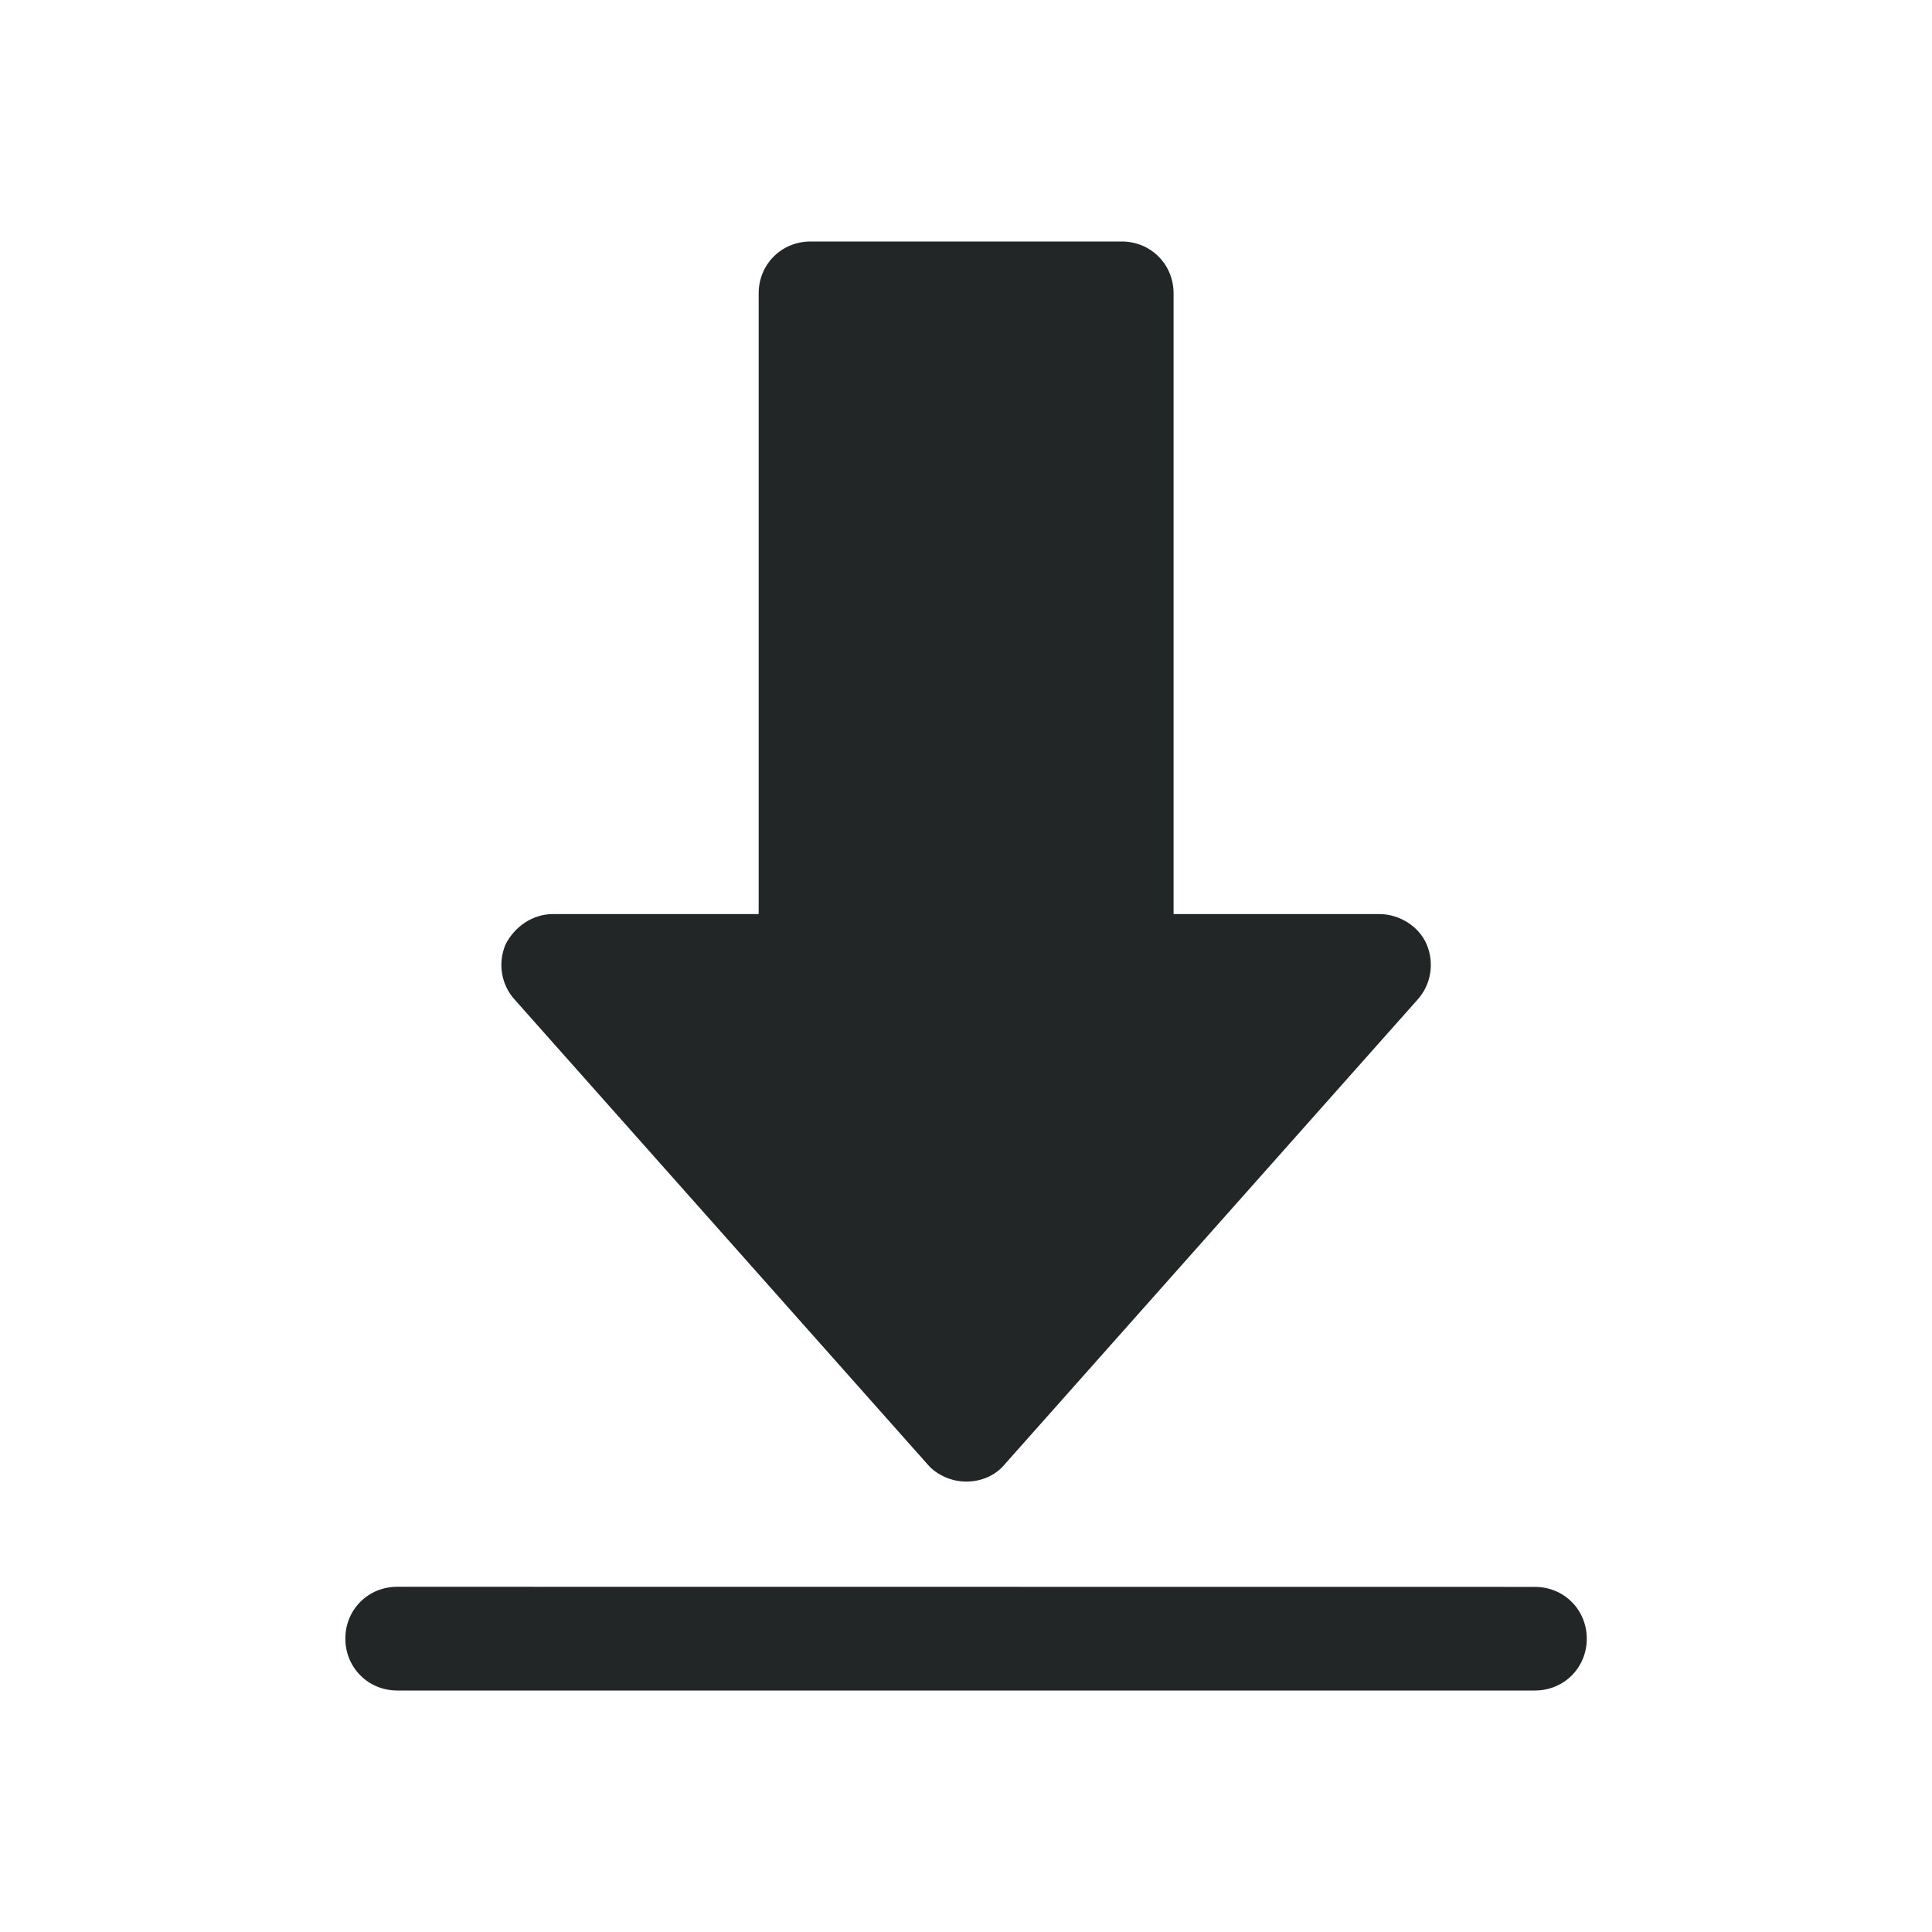
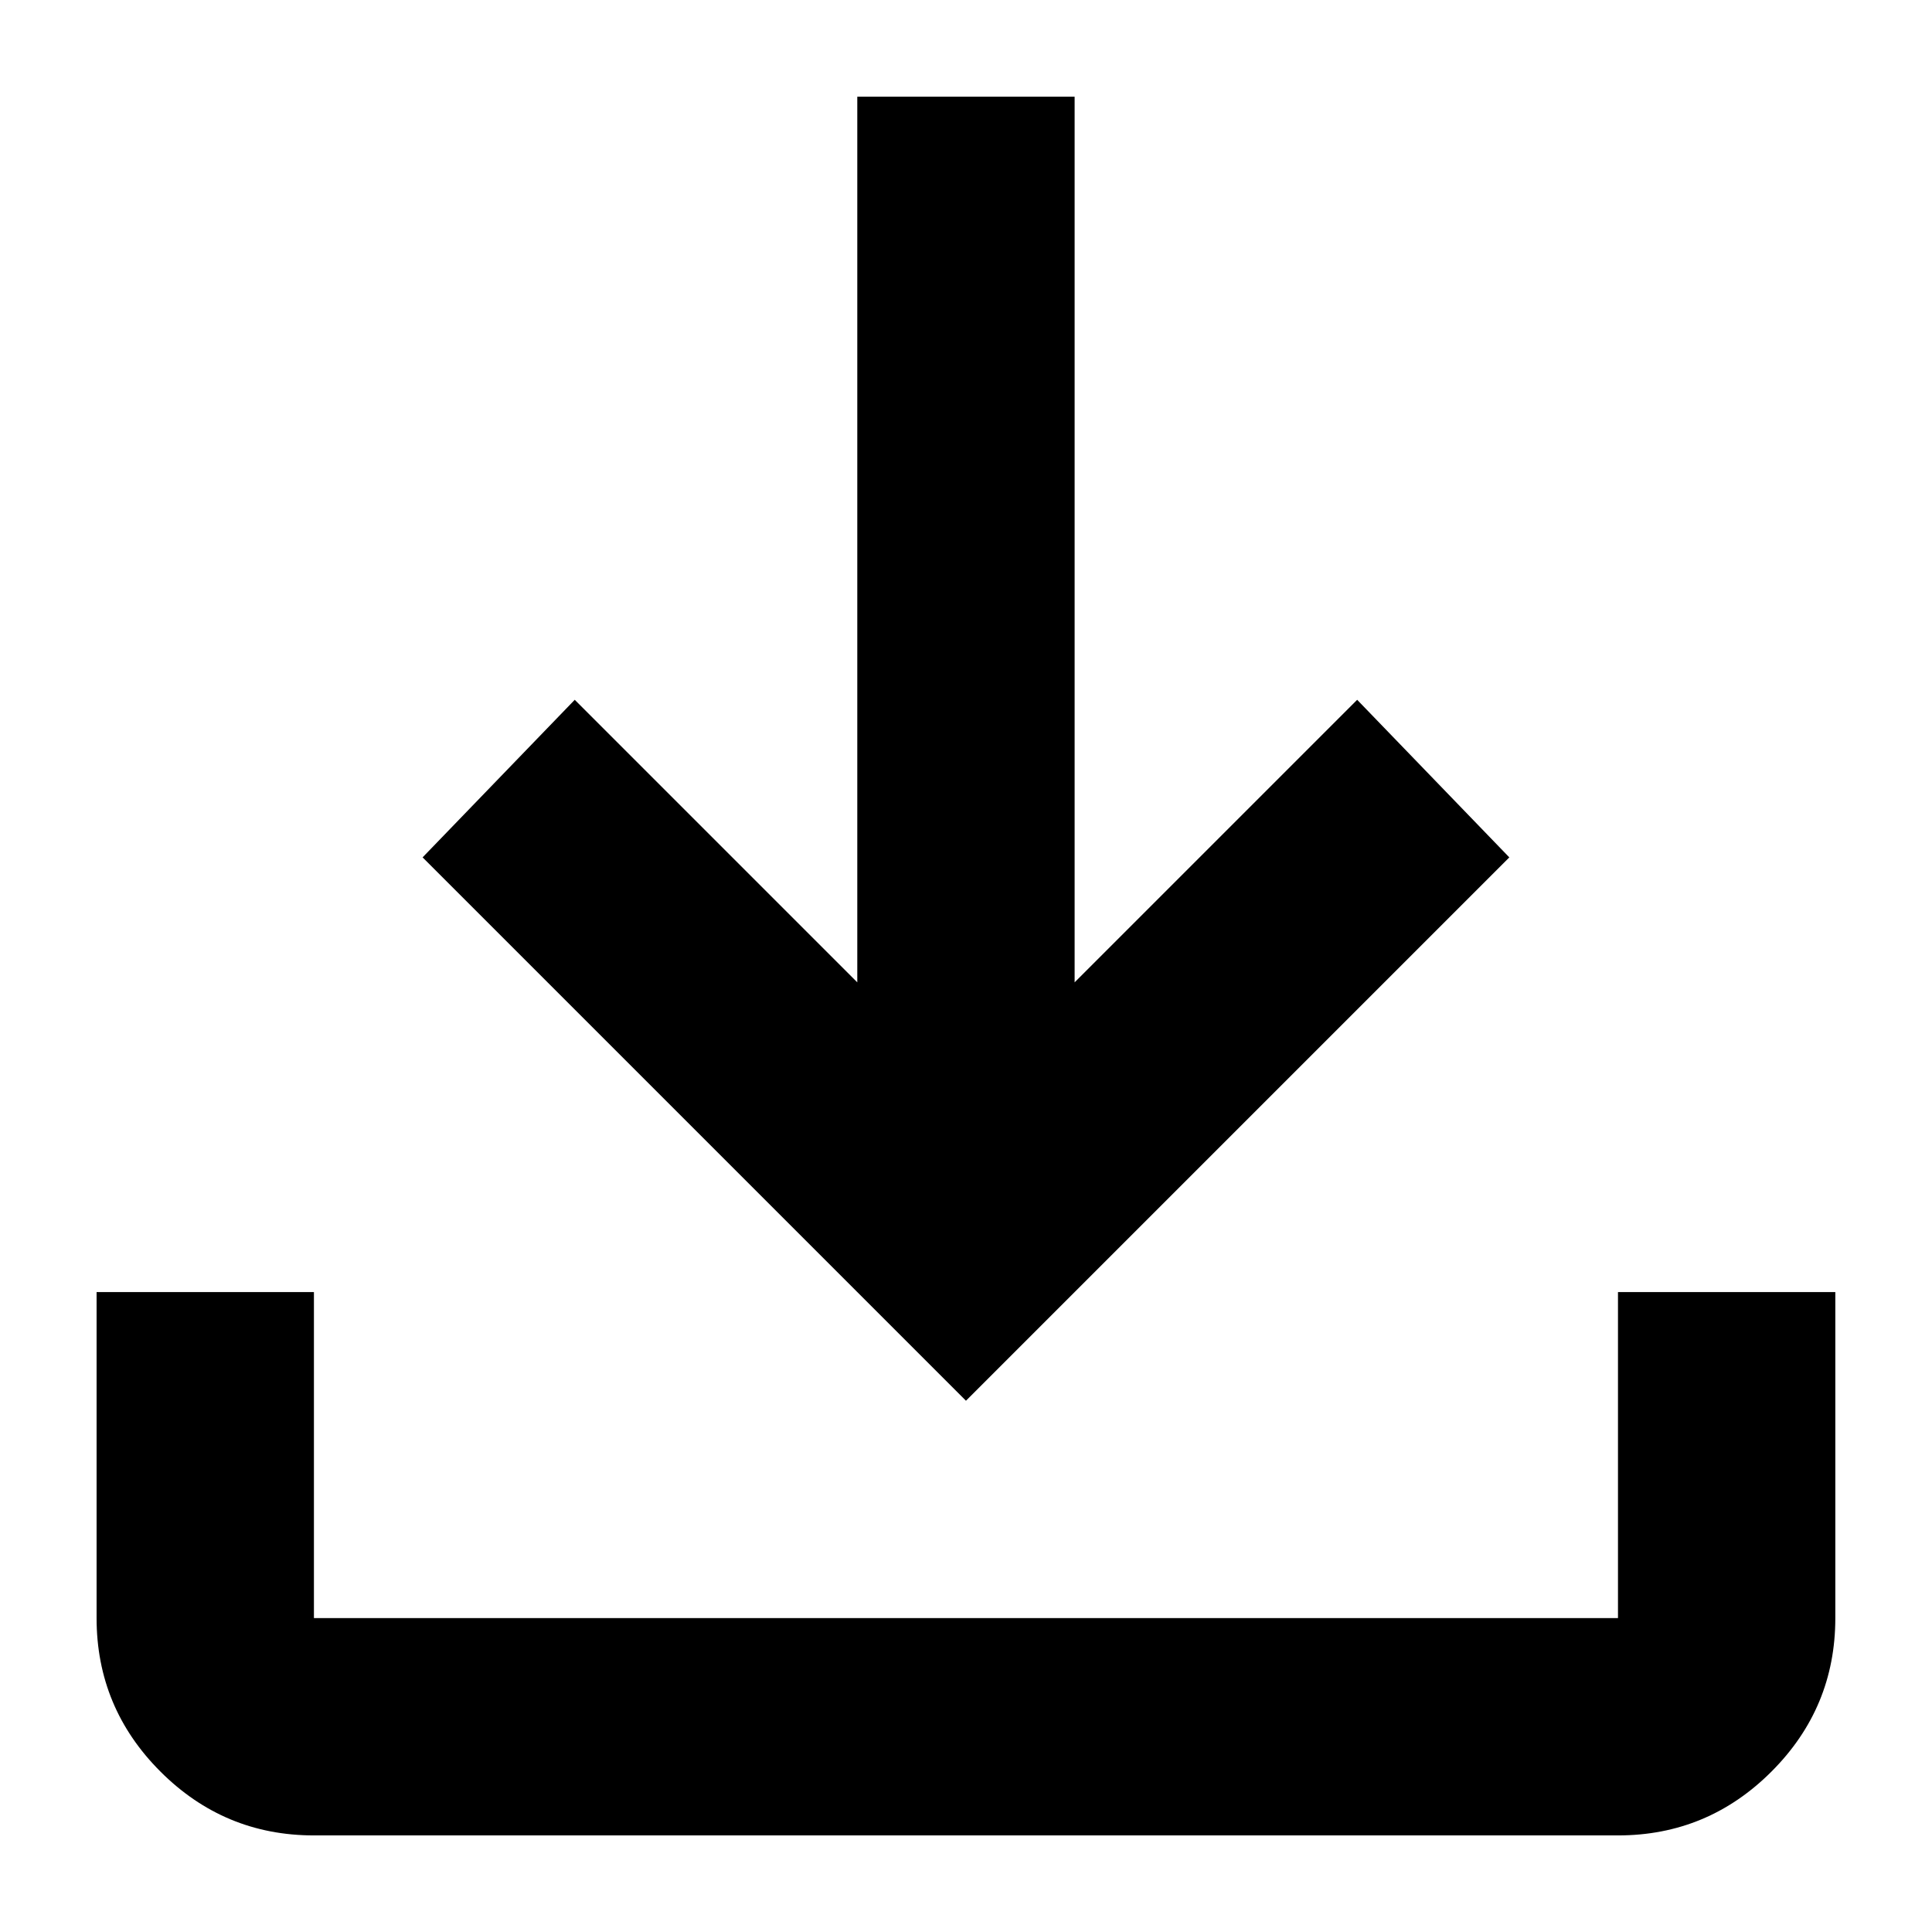
- <svg xmlns="http://www.w3.org/2000/svg" height="16" viewBox="-5 -10 16 16" width="16">
-   <path d="m1.712-8c-.24 0-.429.189-.429.429l-0 5.141h-1.705c-.164 0-.316.101-.392.253-.063.151-.038.329.076.455l3.423 3.853c.076.088.202.139.316.139.126 0 .24-.05.316-.139l3.423-3.853c.113-.126.139-.303.076-.455-.063-.151-.227-.253-.392-.253h-1.705v-5.141c-0-.24-.189-.429-.429-.429zm-3.423 11.141c-.24 0-.429.189-.429.429 0 .24.189.43.429.43h9.423c.24 0 .429-.189.429-.429s-.189-.429-.429-.429z" fill="#232627" />
+ <svg xmlns="http://www.w3.org/2000/svg" width="1e3mm" height="1e3mm" version="1.1" viewBox="0 0 1e3 1e3" xml:space="preserve">
+   <g transform="matrix(1.4062 0 0 1.4062 -175 1175)" stroke-width="0">
+     <path d="m480-320-200-200 56-58 104 104v-326h80v326l104-104 56 58zm-240 160q-33 0-56.5-23.5t-23.5-56.5v-120h80v120h480v-120h80v120q0 33-23.5 56.5t-56.5 23.5z" stroke-width="0" />
+   </g>
</svg>
